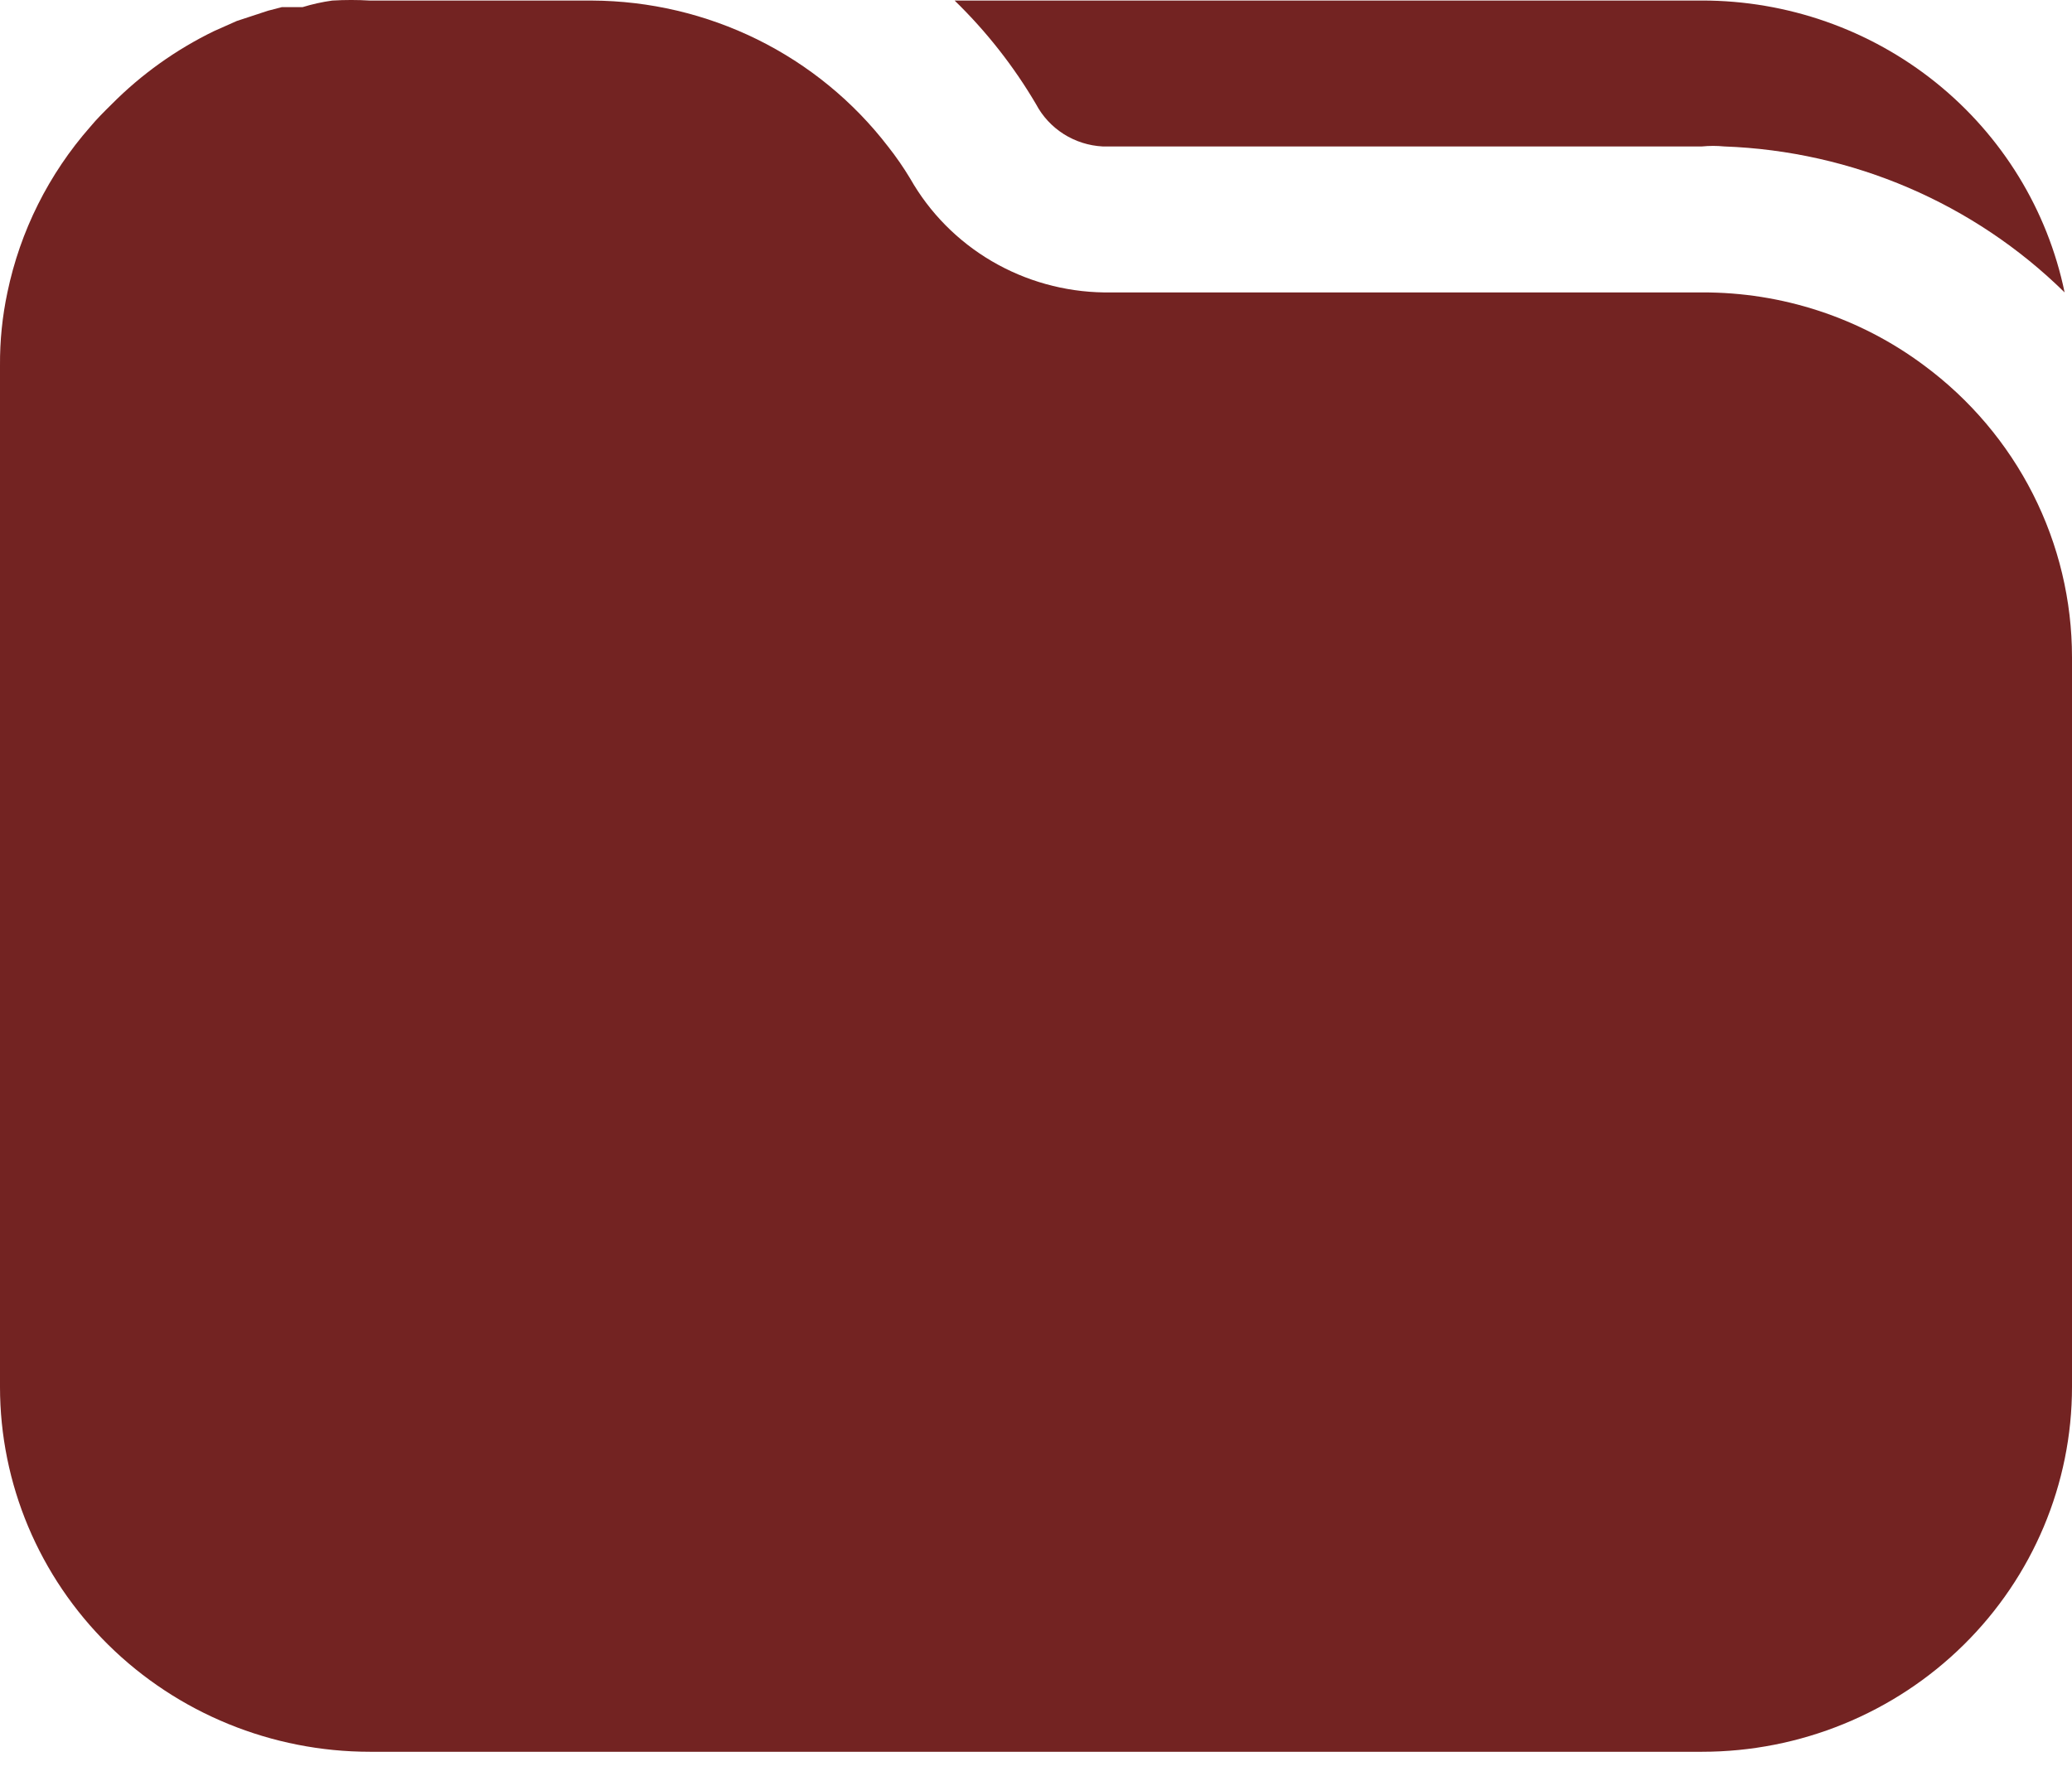
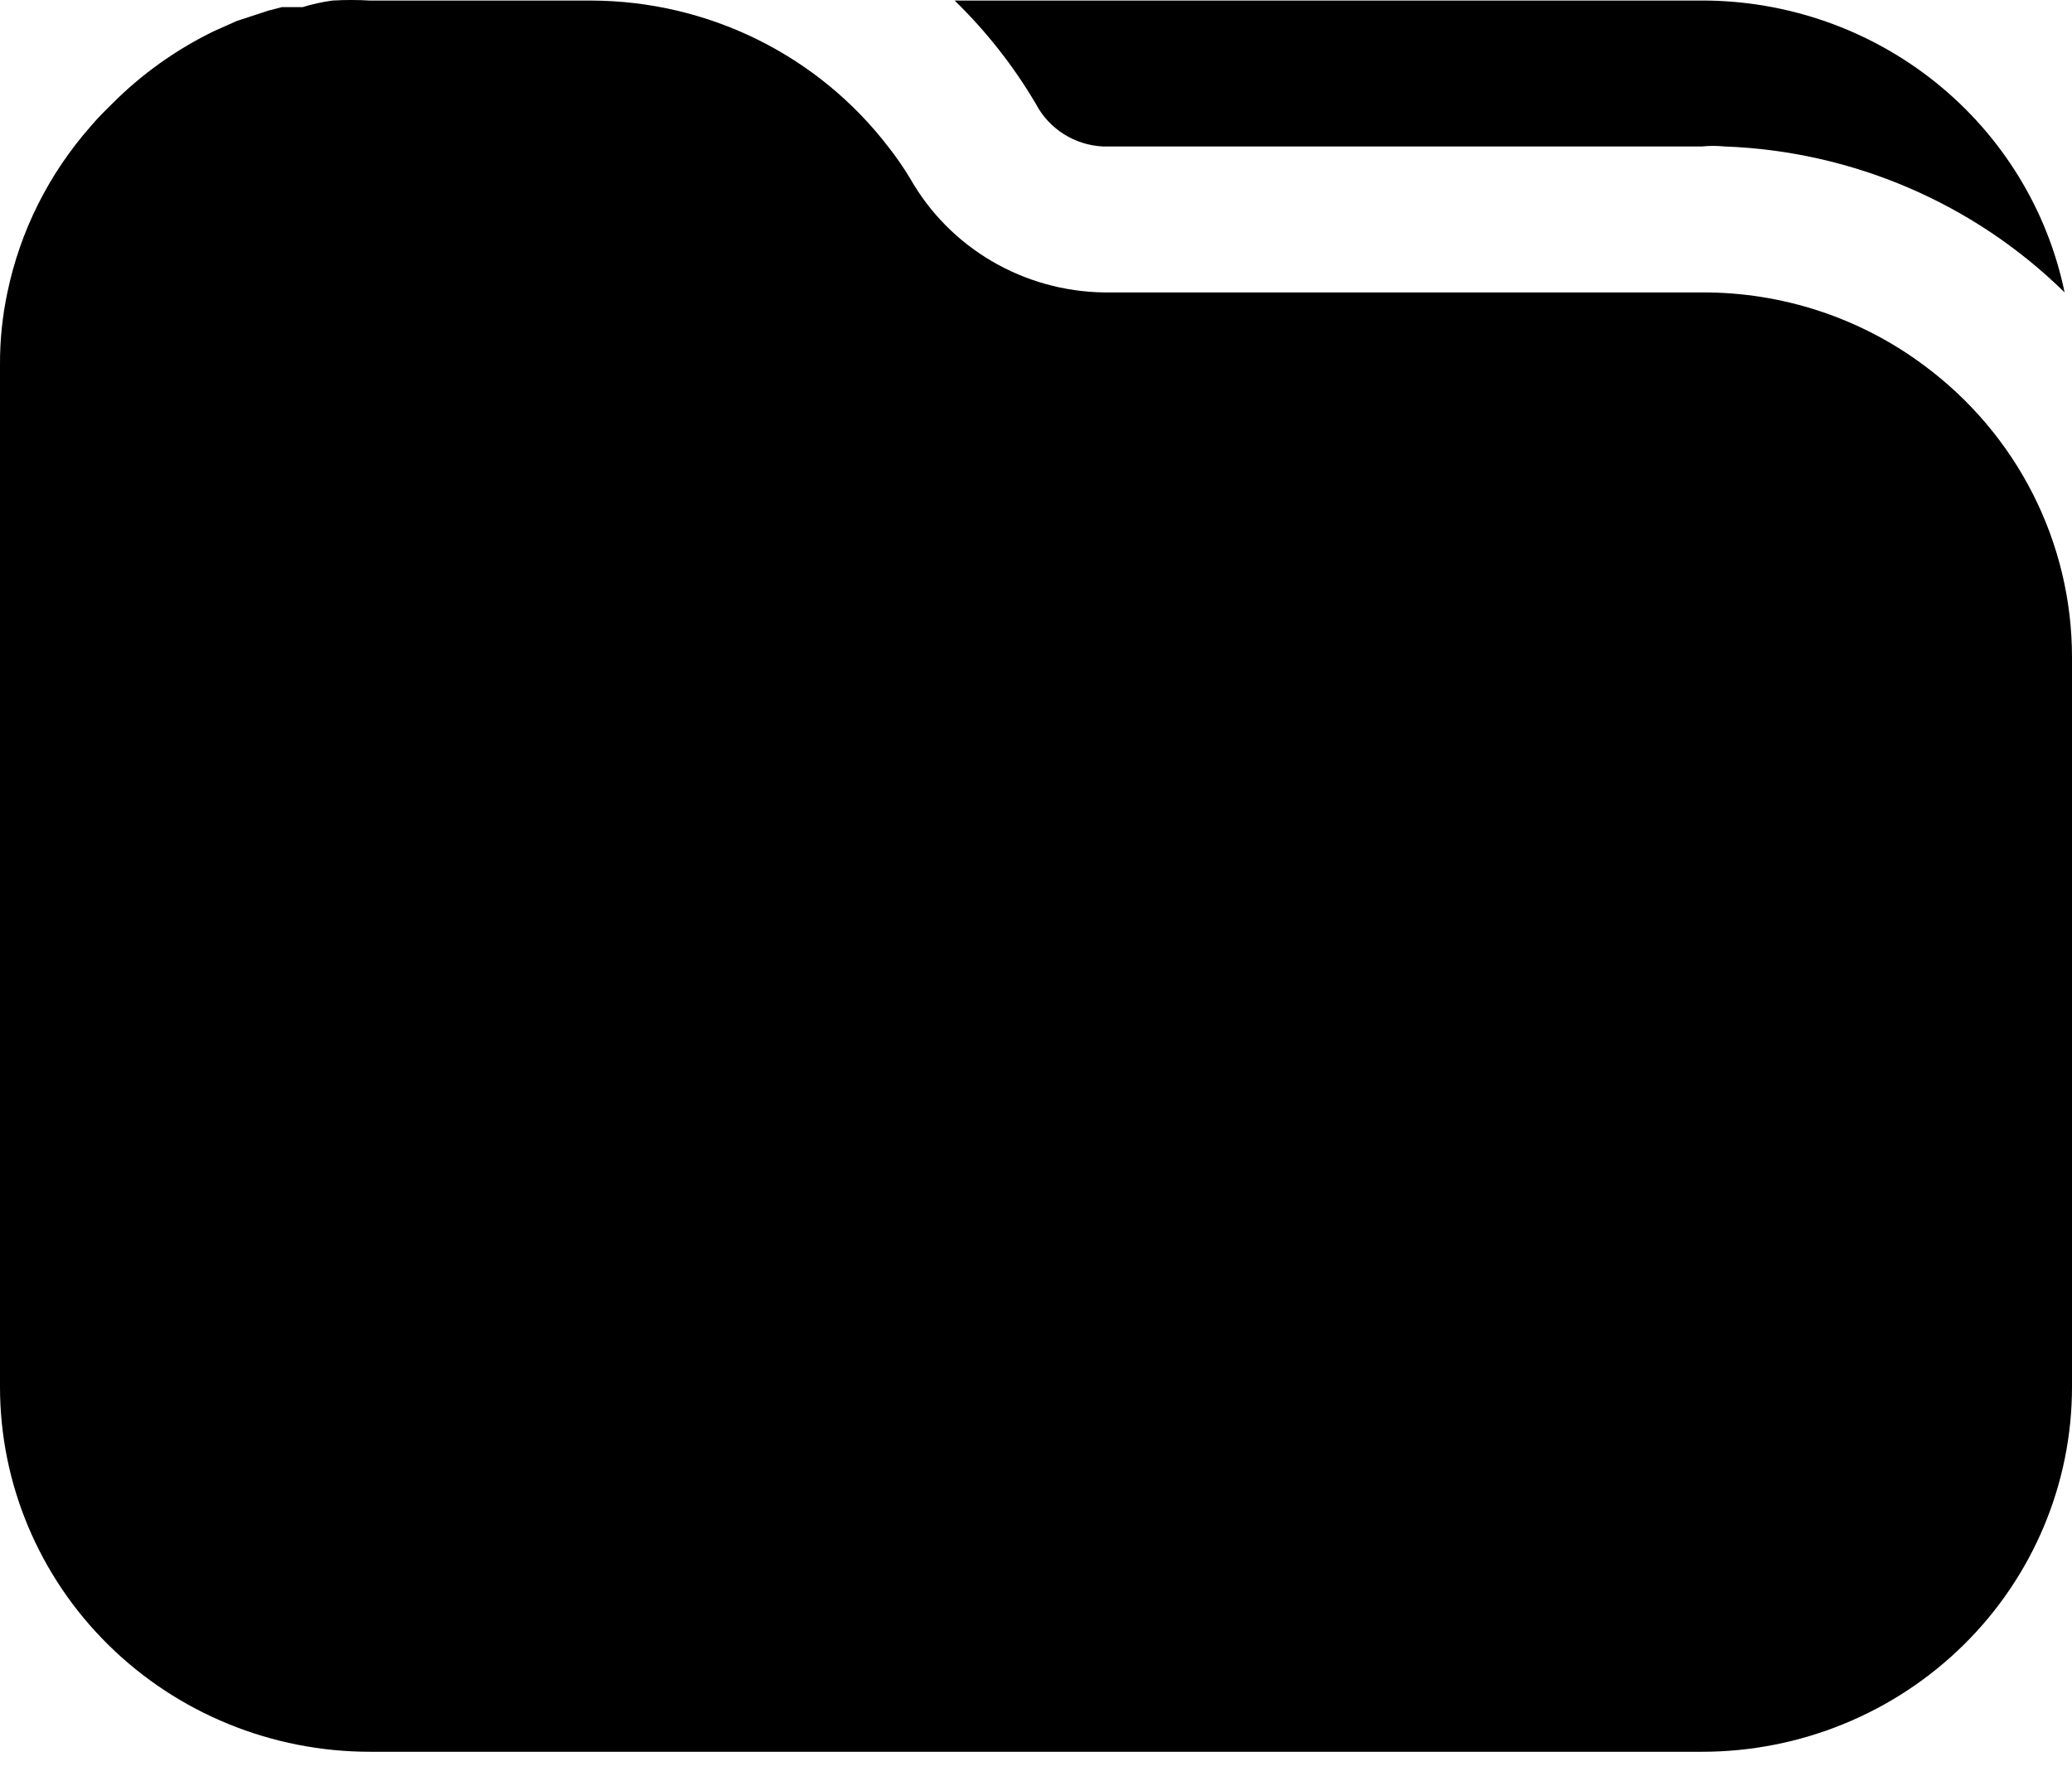
- <svg xmlns="http://www.w3.org/2000/svg" width="63" height="54" viewBox="0 0 63 54" fill="none">
-   <path d="M63 19.985V42.173C63 45.115 61.815 47.937 59.705 50.017C57.595 52.098 54.734 53.267 51.75 53.267H11.25C8.267 53.267 5.405 52.098 3.295 50.017C1.186 47.937 0 45.115 0 42.173V11.11C-0.005 10.365 0.07 9.621 0.225 8.892C0.613 7.027 1.481 5.293 2.745 3.855C2.948 3.611 3.173 3.389 3.398 3.167C4.298 2.26 5.348 1.51 6.503 0.948L7.2 0.638L7.605 0.505L8.145 0.327L8.573 0.216H9.203C9.497 0.126 9.798 0.059 10.103 0.017C10.485 -0.006 10.868 -0.006 11.25 0.017H18C19.745 0.025 21.465 0.43 23.026 1.199C24.586 1.969 25.946 3.083 27 4.454C27.246 4.765 27.471 5.091 27.675 5.43C28.264 6.467 29.118 7.332 30.153 7.94C31.187 8.547 32.366 8.875 33.57 8.892H51.75C54.186 8.882 56.558 9.661 58.5 11.11C59.898 12.144 61.032 13.484 61.813 15.024C62.594 16.564 63 18.263 63 19.985Z" fill="#732322" />
-   <path d="M51.75 0.016H29.025C29.989 0.952 30.821 2.012 31.5 3.166C31.695 3.536 31.985 3.849 32.34 4.075C32.695 4.3 33.103 4.431 33.525 4.453H51.75C51.975 4.431 52.201 4.431 52.425 4.453C56.319 4.593 60.016 6.178 62.775 8.891C62.257 6.385 60.876 4.133 58.867 2.515C56.858 0.898 54.344 0.015 51.75 0.016V0.016Z" fill="#732322" />
+ <svg xmlns="http://www.w3.org/2000/svg" viewBox="0 0 63 54" fill="none">
+   <path d="M63 19.985V42.173C63 45.115 61.815 47.937 59.705 50.017C57.595 52.098 54.734 53.267 51.75 53.267H11.25C8.267 53.267 5.405 52.098 3.295 50.017C1.186 47.937 0 45.115 0 42.173V11.11C-0.005 10.365 0.07 9.621 0.225 8.892C0.613 7.027 1.481 5.293 2.745 3.855C2.948 3.611 3.173 3.389 3.398 3.167C4.298 2.26 5.348 1.51 6.503 0.948L7.2 0.638L7.605 0.505L8.145 0.327L8.573 0.216H9.203C9.497 0.126 9.798 0.059 10.103 0.017C10.485 -0.006 10.868 -0.006 11.25 0.017H18C19.745 0.025 21.465 0.43 23.026 1.199C24.586 1.969 25.946 3.083 27 4.454C27.246 4.765 27.471 5.091 27.675 5.43C28.264 6.467 29.118 7.332 30.153 7.94C31.187 8.547 32.366 8.875 33.57 8.892H51.75C54.186 8.882 56.558 9.661 58.5 11.11C59.898 12.144 61.032 13.484 61.813 15.024C62.594 16.564 63 18.263 63 19.985Z" fill="currentColor" />
+   <path d="M51.75 0.016H29.025C29.989 0.952 30.821 2.012 31.5 3.166C31.695 3.536 31.985 3.849 32.34 4.075C32.695 4.3 33.103 4.431 33.525 4.453H51.75C51.975 4.431 52.201 4.431 52.425 4.453C56.319 4.593 60.016 6.178 62.775 8.891C62.257 6.385 60.876 4.133 58.867 2.515C56.858 0.898 54.344 0.015 51.75 0.016V0.016Z" fill="currentColor" />
</svg>
